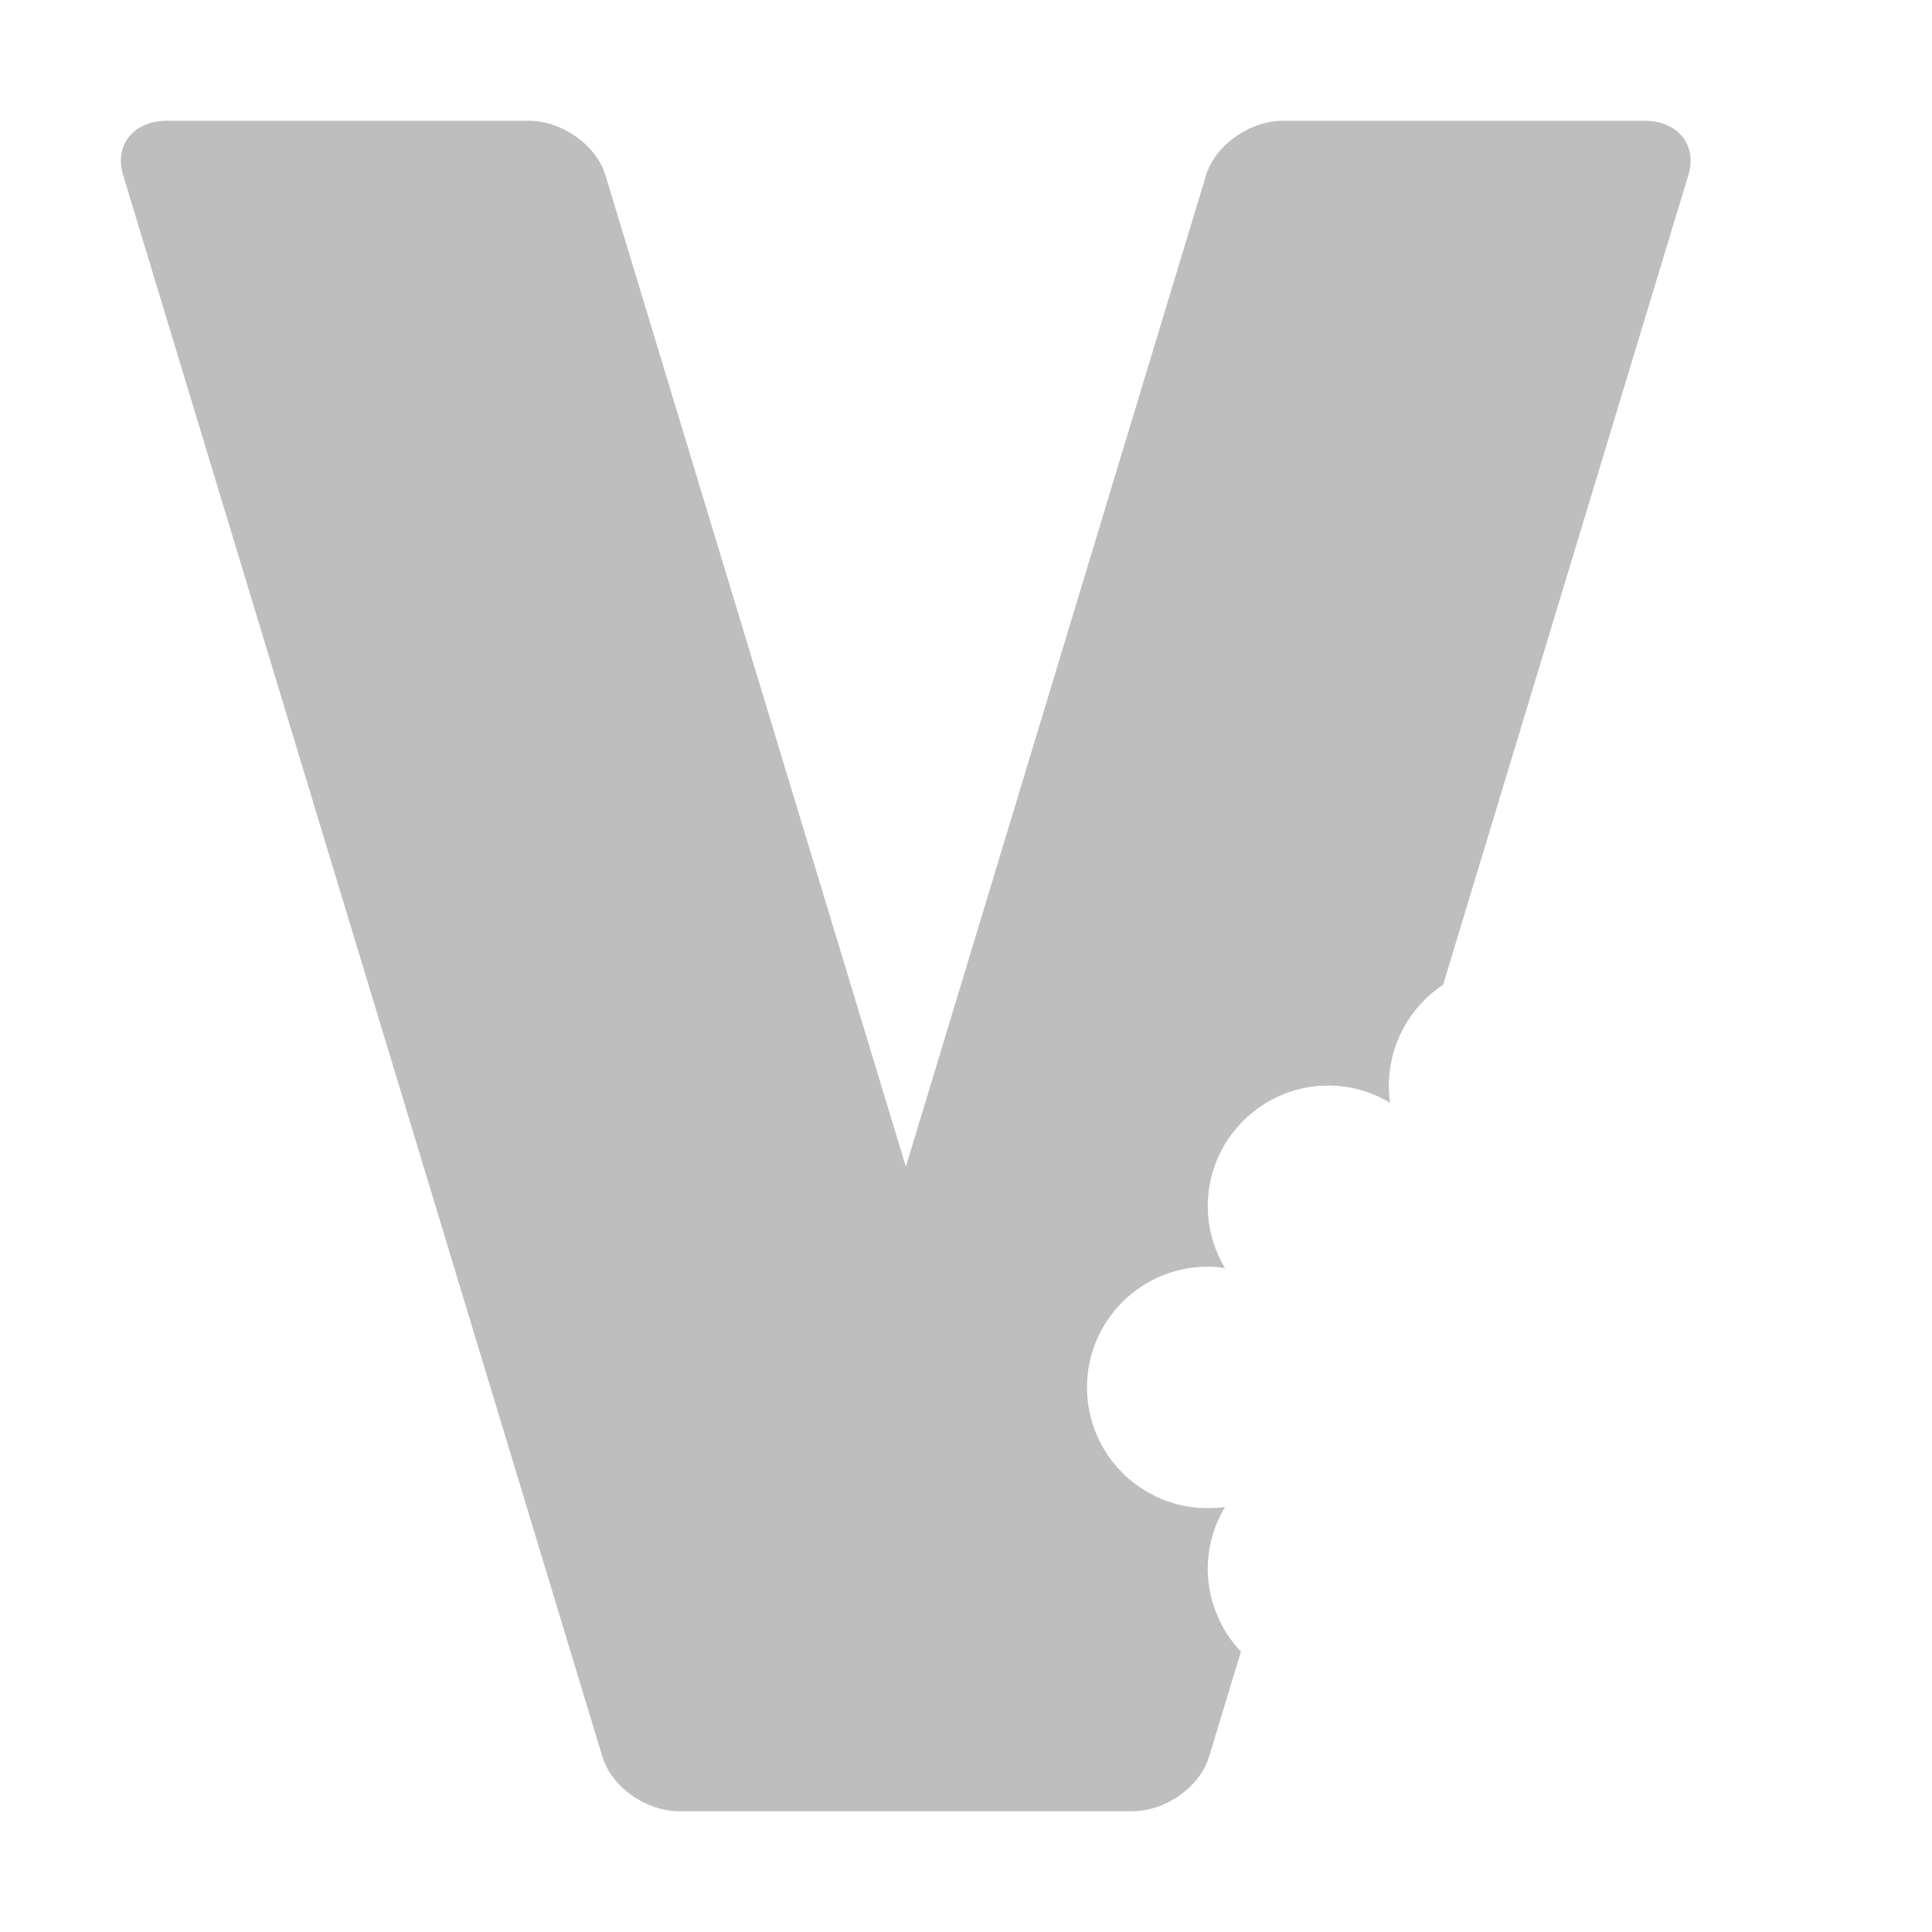
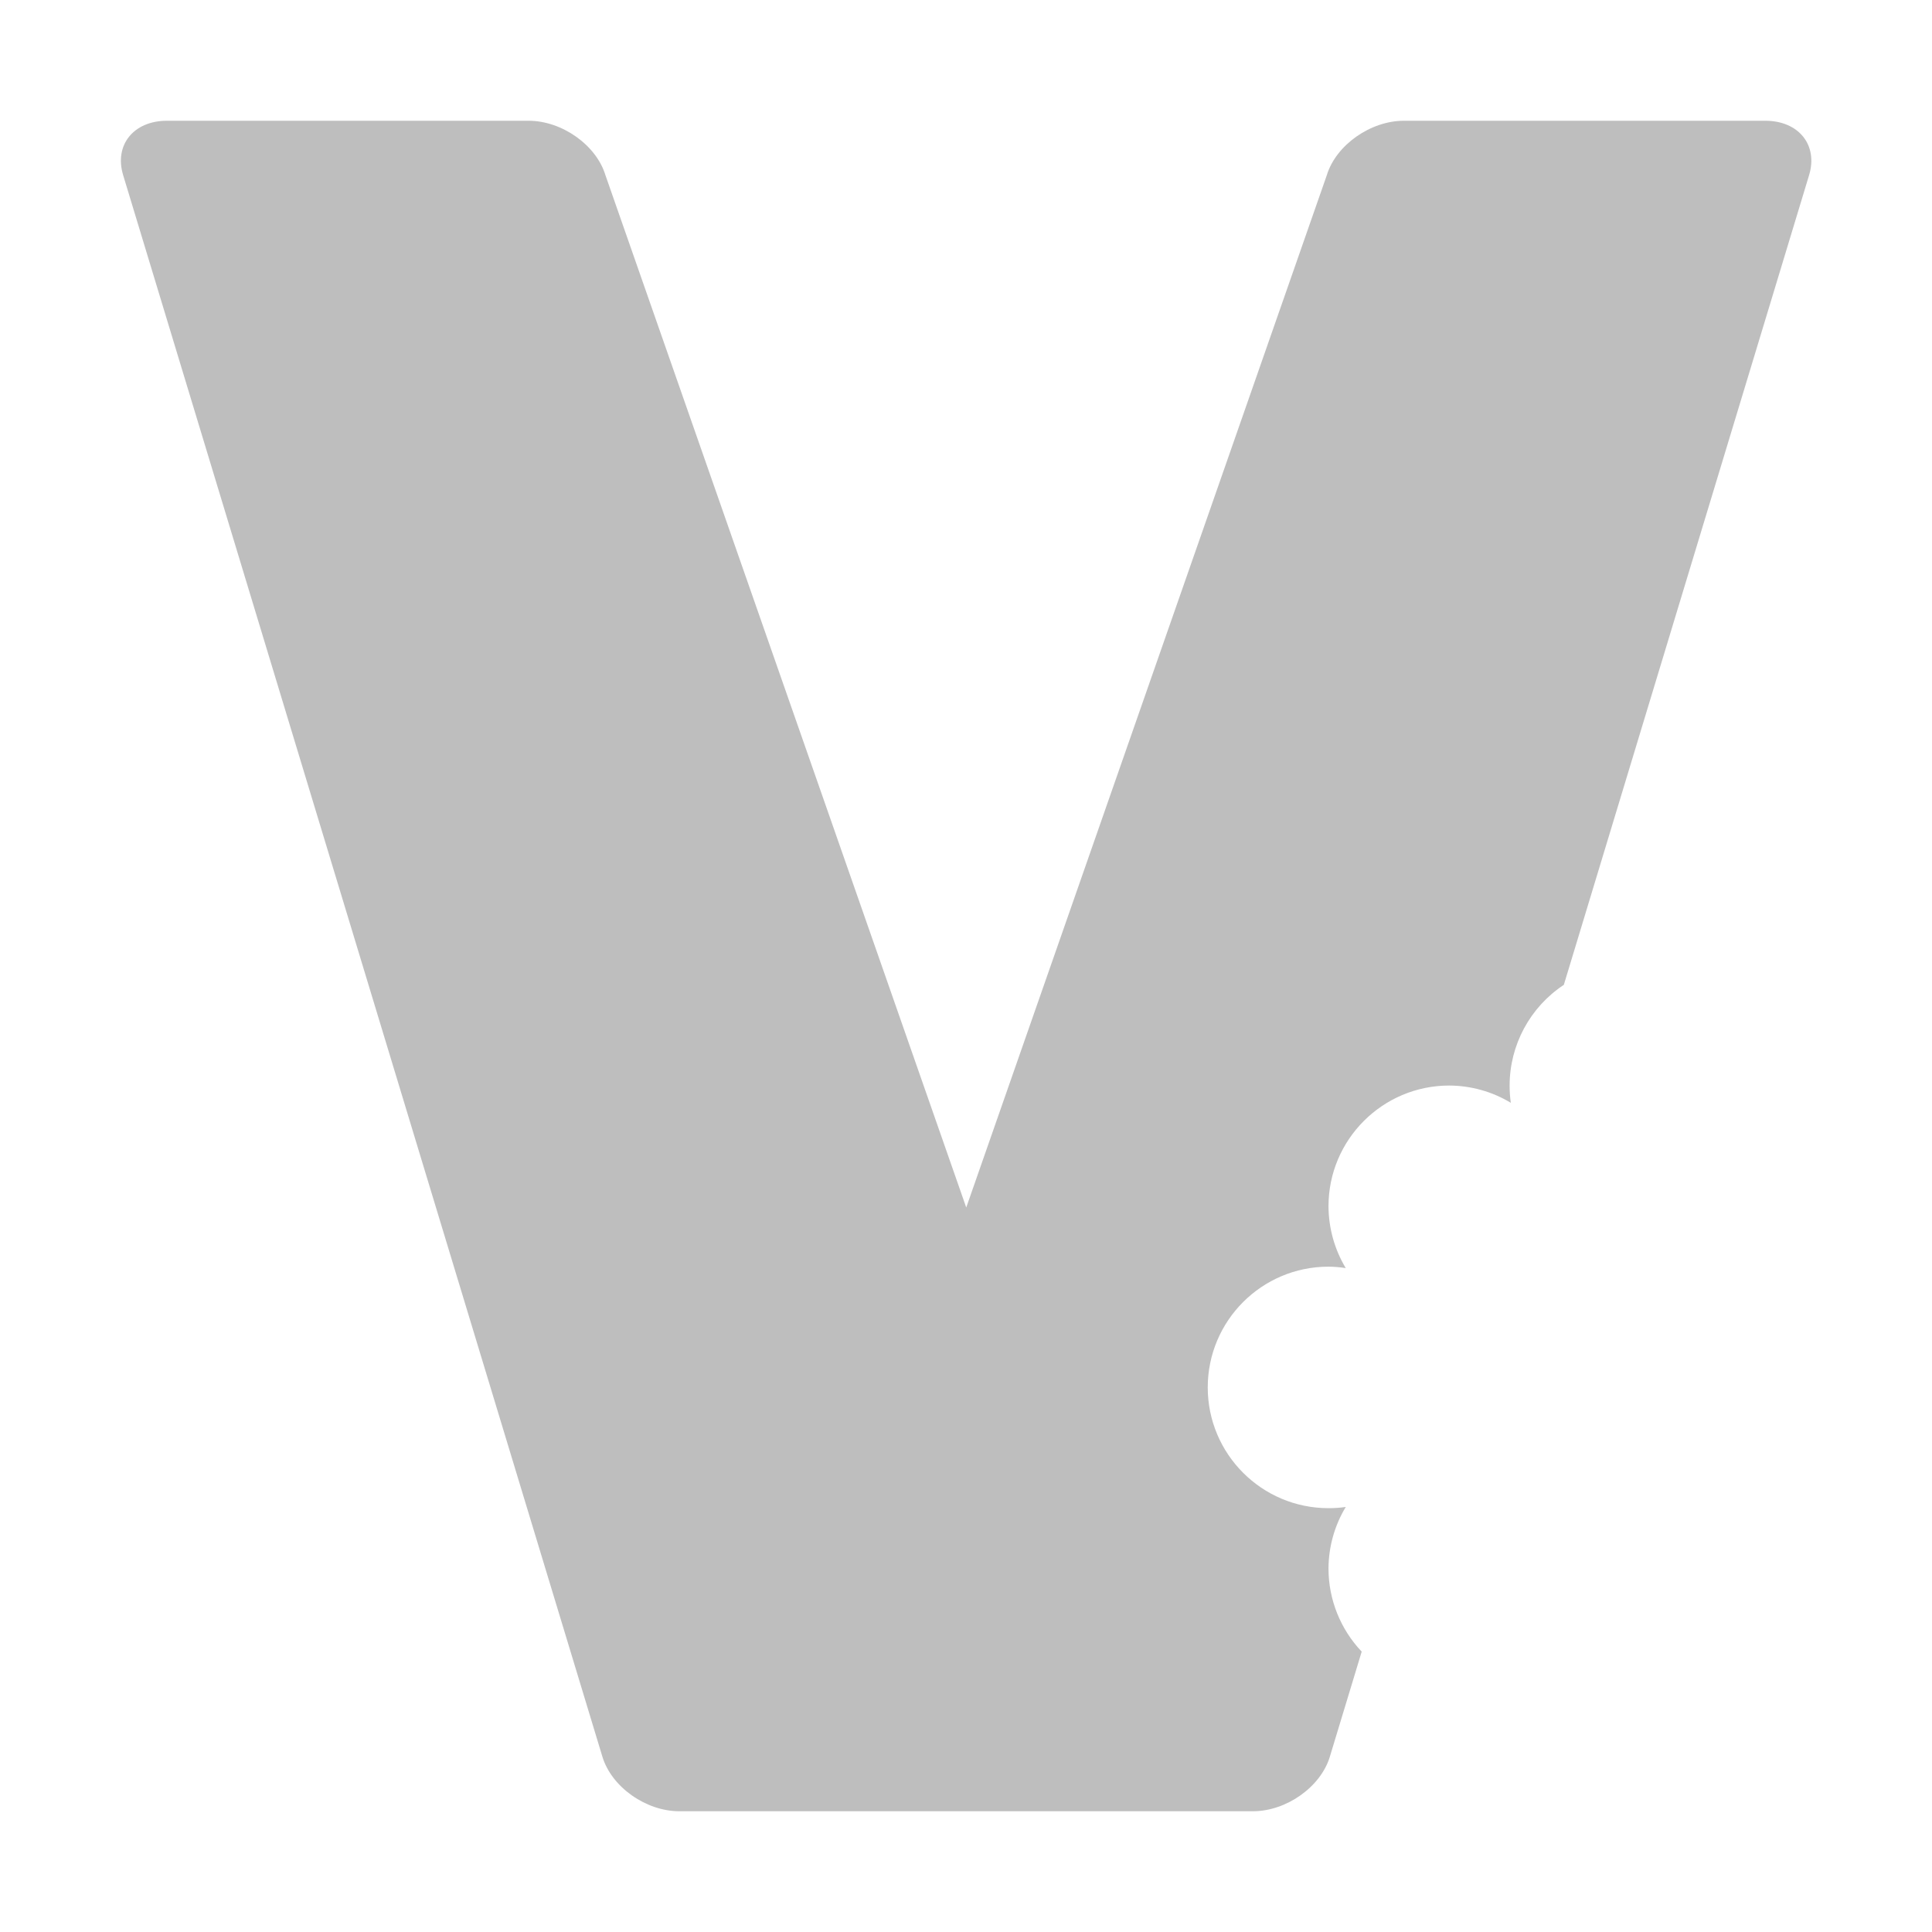
<svg xmlns="http://www.w3.org/2000/svg" width="16" height="16" version="1.1">
-   <path d="m1.383 1c-0.277 0-0.439 0.201-0.363 0.451l3.969 13.098c0.076 0.25 0.36 0.451 0.637 0.451h3.75c0.277 0 0.561-0.201 0.637-0.451l0.264-0.871c-0.176-0.185-0.275-0.432-0.275-0.688 8.75e-4 -0.18 0.05-0.356 0.143-0.51-0.047 0.007-0.095 0.01-0.143 0.01-0.552 0-1-0.448-1-1s0.448-1 1-1c0.048 4.97e-4 0.095 0.004 0.143 0.012-0.093-0.155-0.142-0.331-0.143-0.512 0-0.552 0.448-1 1-1 0.18 8.745e-4 0.356 0.05 0.51 0.143-0.007-0.047-0.01-0.095-0.01-0.143 2.23e-4 -0.336 0.169-0.649 0.449-0.834l2.031-6.705c0.076-0.25-0.086-0.451-0.363-0.451h-2.992c-0.277 0-0.563 0.201-0.639 0.451l-2.486 8.211-2.488-8.211c-0.076-0.25-0.36-0.451-0.637-0.451z" fill="#bebebe" />
+   <path d="m1.383 1c-0.277 0-0.439 0.201-0.363 0.451l3.969 13.098c0.076 0.25 0.36 0.451 0.637 0.451h4.75c0.277 0 0.561-0.201 0.637-0.451l0.264-0.871c-0.176-0.185-0.275-0.432-0.275-0.688 8.75e-4 -0.18 0.05-0.356 0.143-0.51-0.047 0.007-0.095 0.01-0.143 0.01-0.552 0-1-0.448-1-1s0.448-1 1-1c0.048 4.97e-4 0.095 0.004 0.143 0.012-0.093-0.155-0.142-0.331-0.143-0.512 0-0.552 0.448-1 1-1 0.18 8.745e-4 0.356 0.05 0.51 0.143-0.007-0.047-0.01-0.095-0.01-0.143 2.23e-4 -0.336 0.169-0.649 0.449-0.834l2.031-6.705c0.076-0.25-0.086-0.451-0.363-0.451h-2.992c-0.277 0-0.563 0.201-0.639 0.451l-2.986 8.549-2.988-8.549c-0.076-0.25-0.36-0.451-0.637-0.451z" fill="#bebebe" />
</svg>
